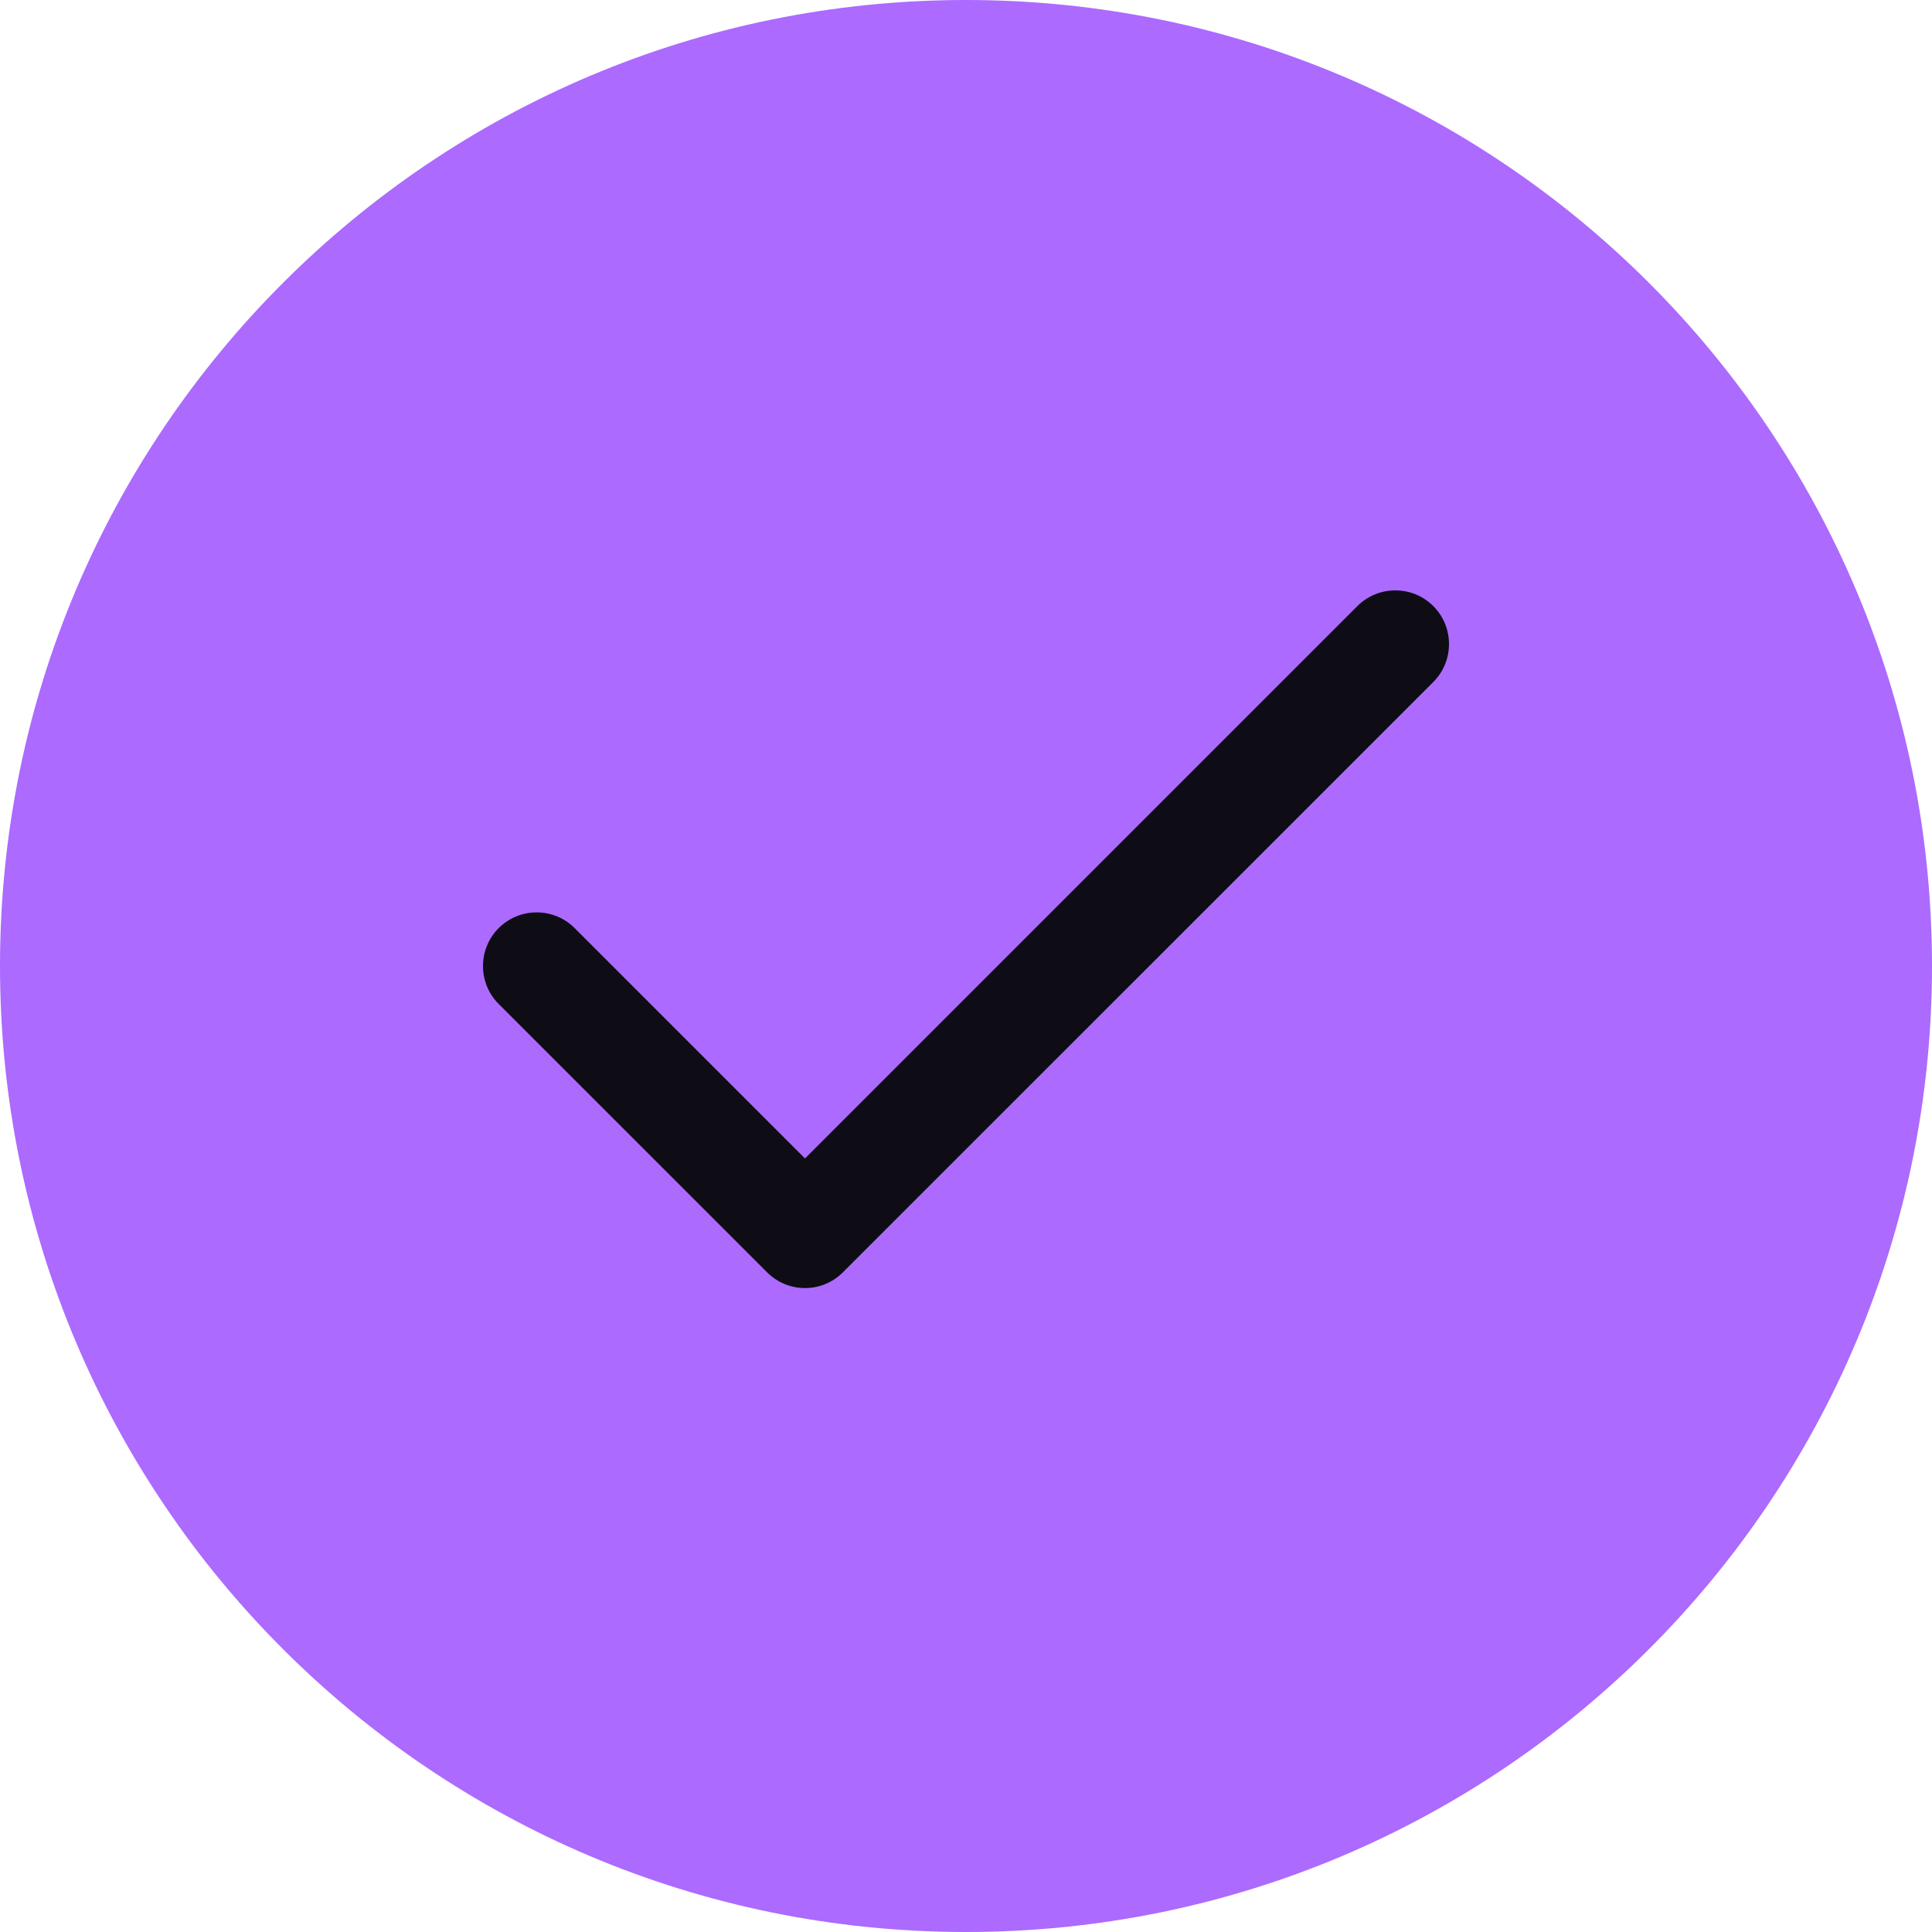
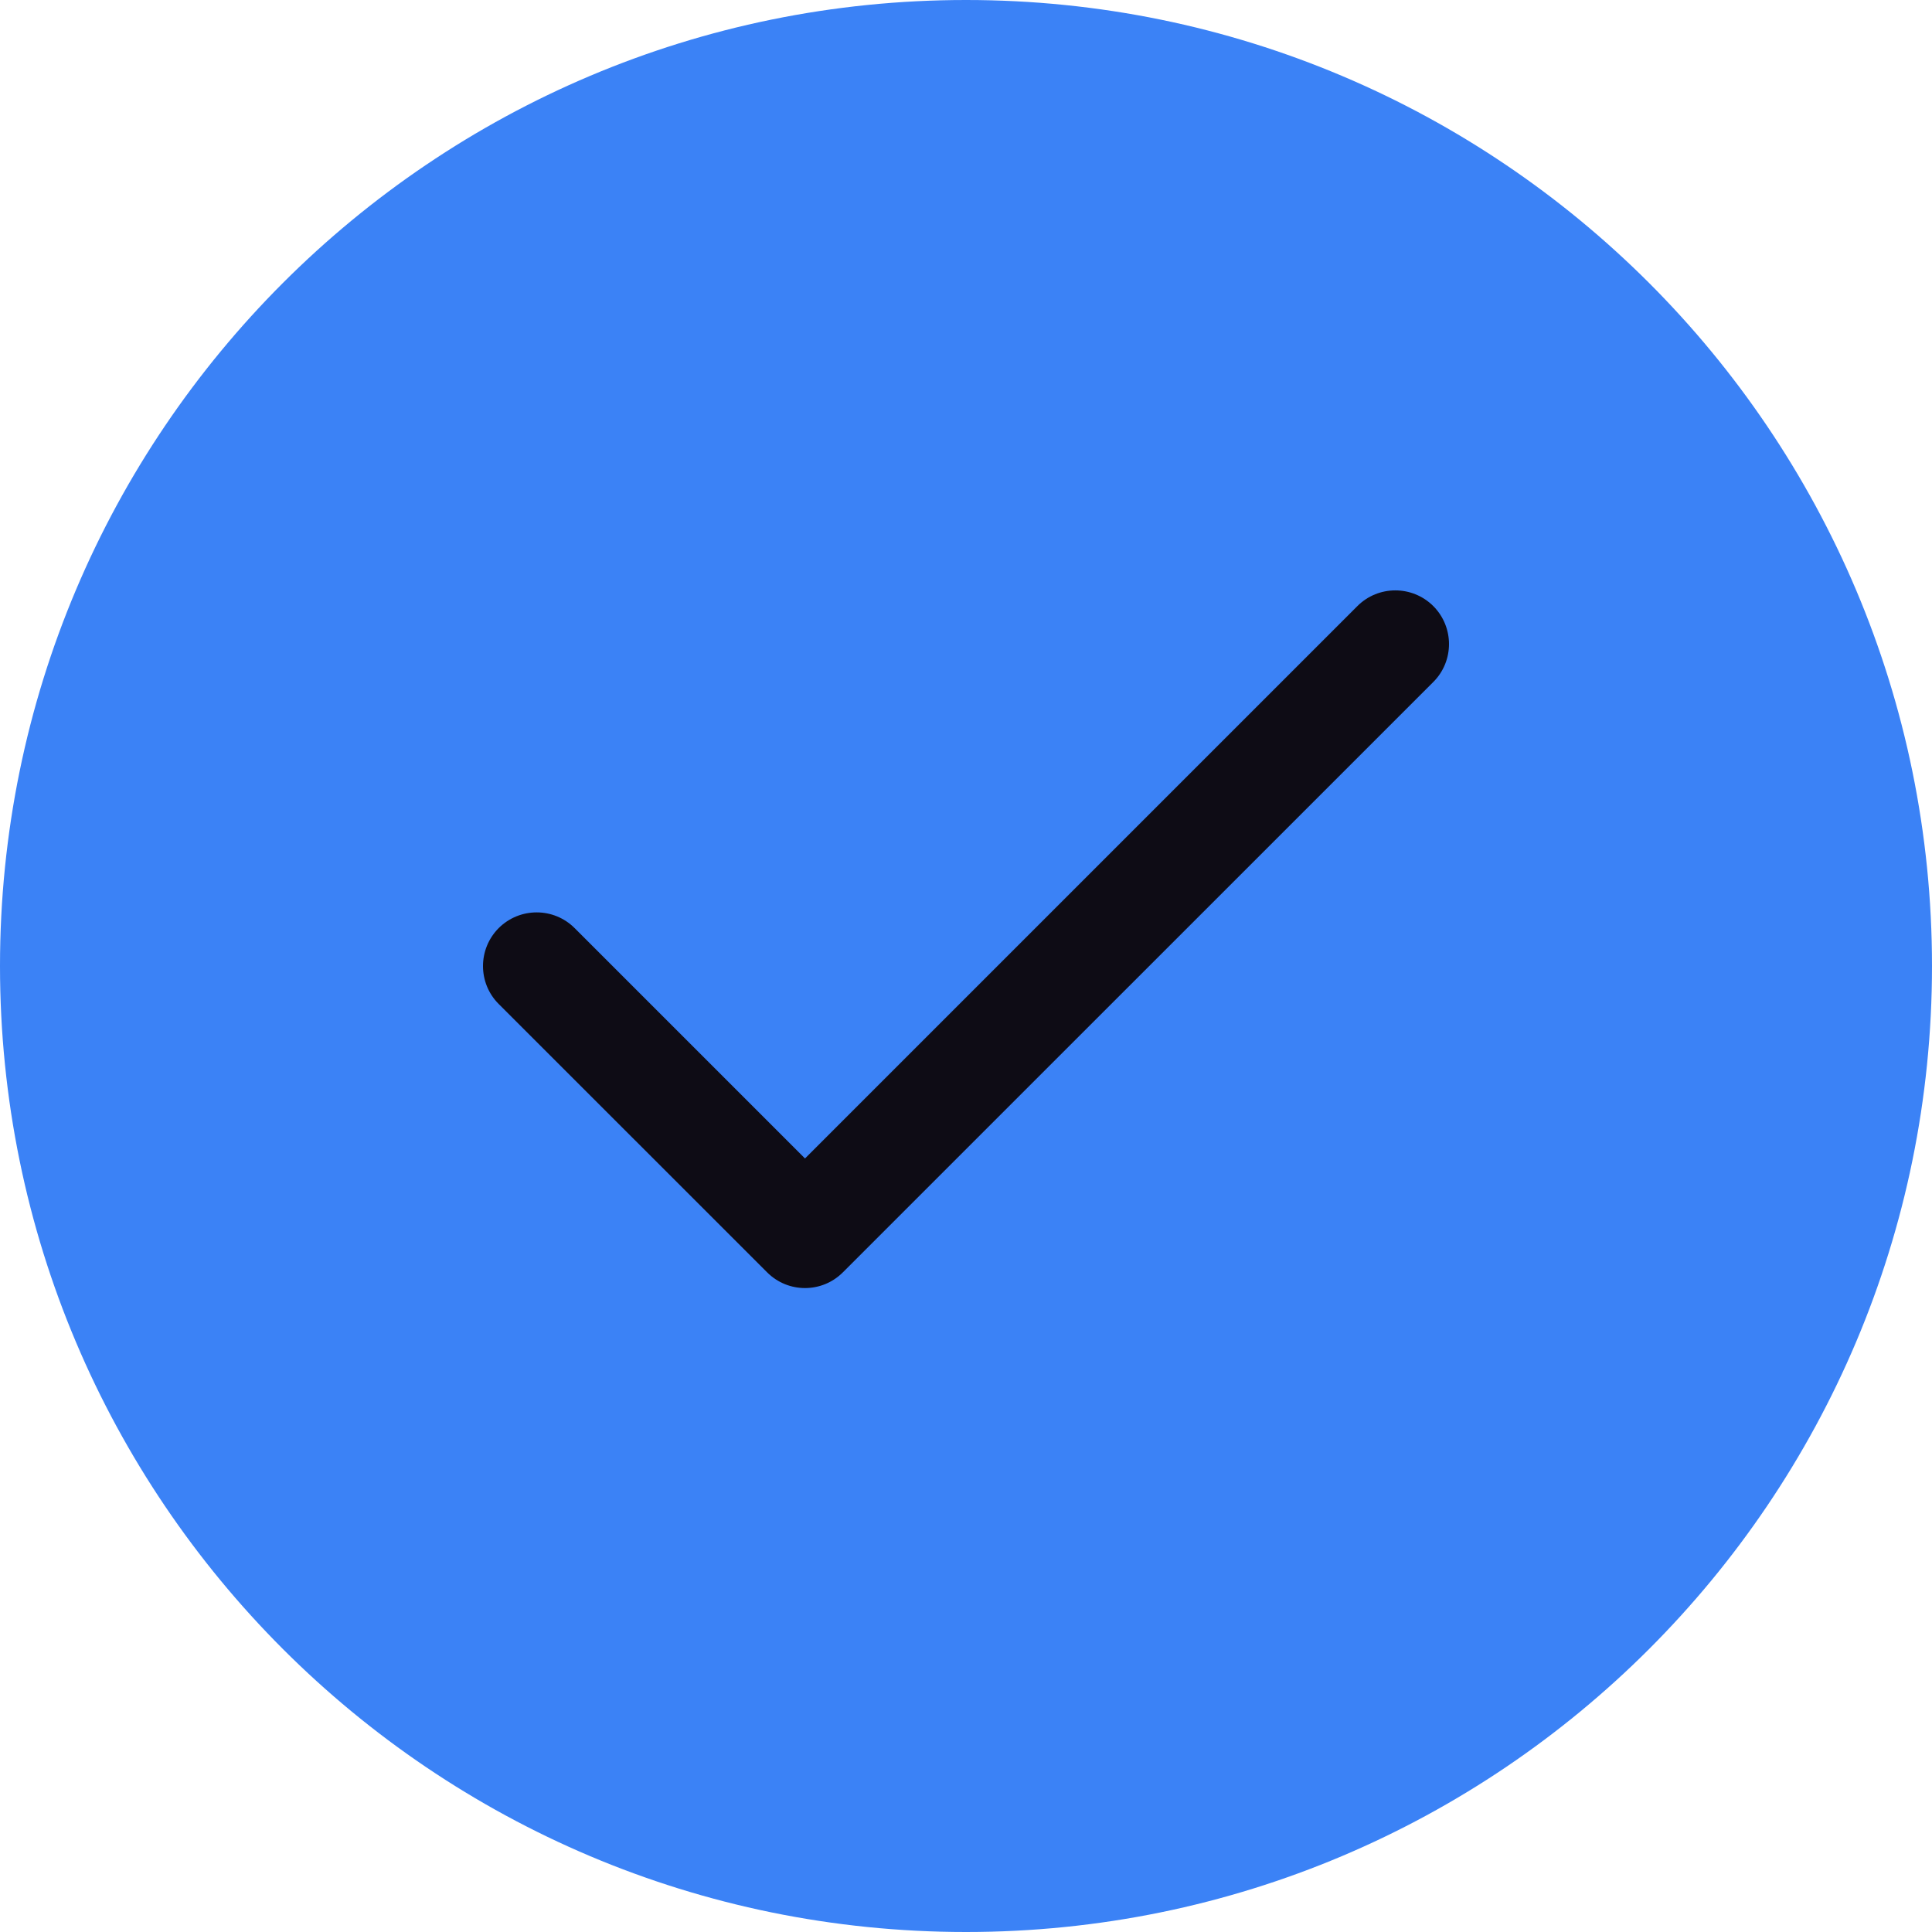
<svg xmlns="http://www.w3.org/2000/svg" width="24" height="24" viewBox="0 0 24 24" fill="none">
-   <rect width="24" height="24" rx="12" fill="#AC6AFF" />
+   <rect width="24" height="24" rx="12" fill="#3B82F6" />
  <path fill-rule="evenodd" clip-rule="evenodd" d="M17.805 7.529C18.065 7.79 18.065 8.212 17.805 8.472L10.471 15.805C10.211 16.066 9.789 16.066 9.529 15.805L6.195 12.472C5.935 12.212 5.935 11.79 6.195 11.529C6.456 11.269 6.878 11.269 7.138 11.529L10 14.391L16.862 7.529C17.122 7.269 17.544 7.269 17.805 7.529Z" fill="#0E0C15" />
</svg>
